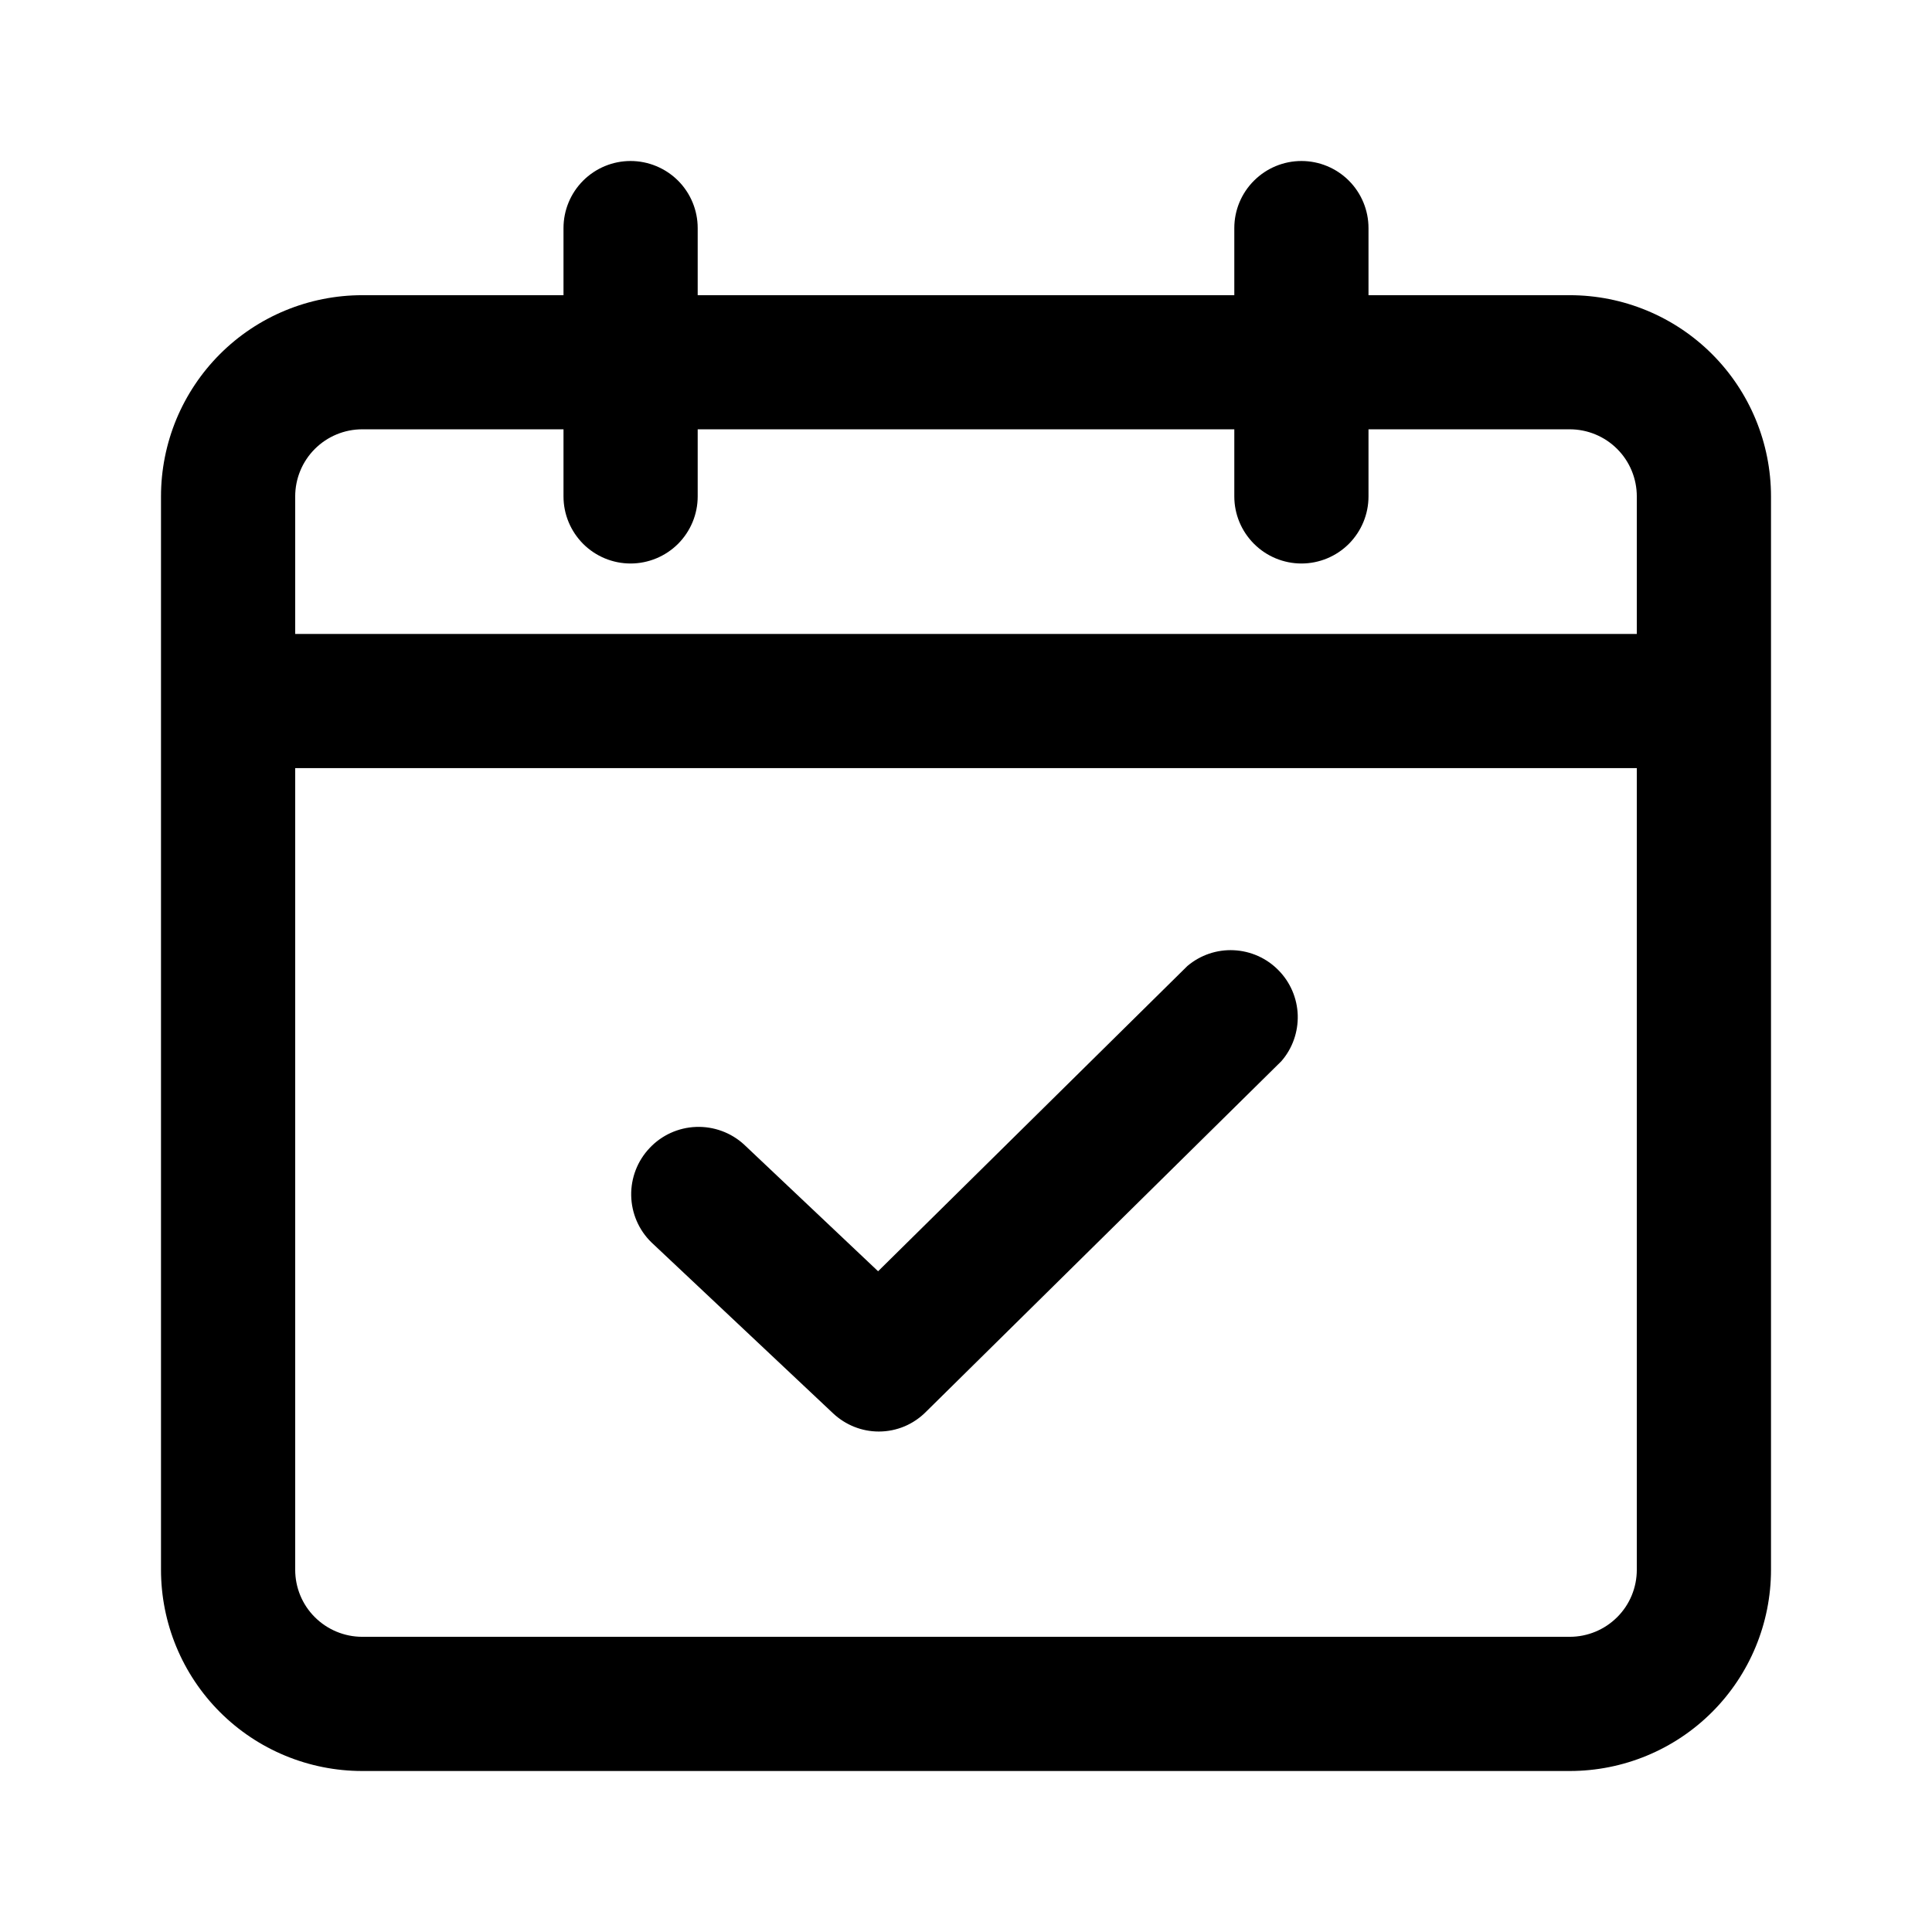
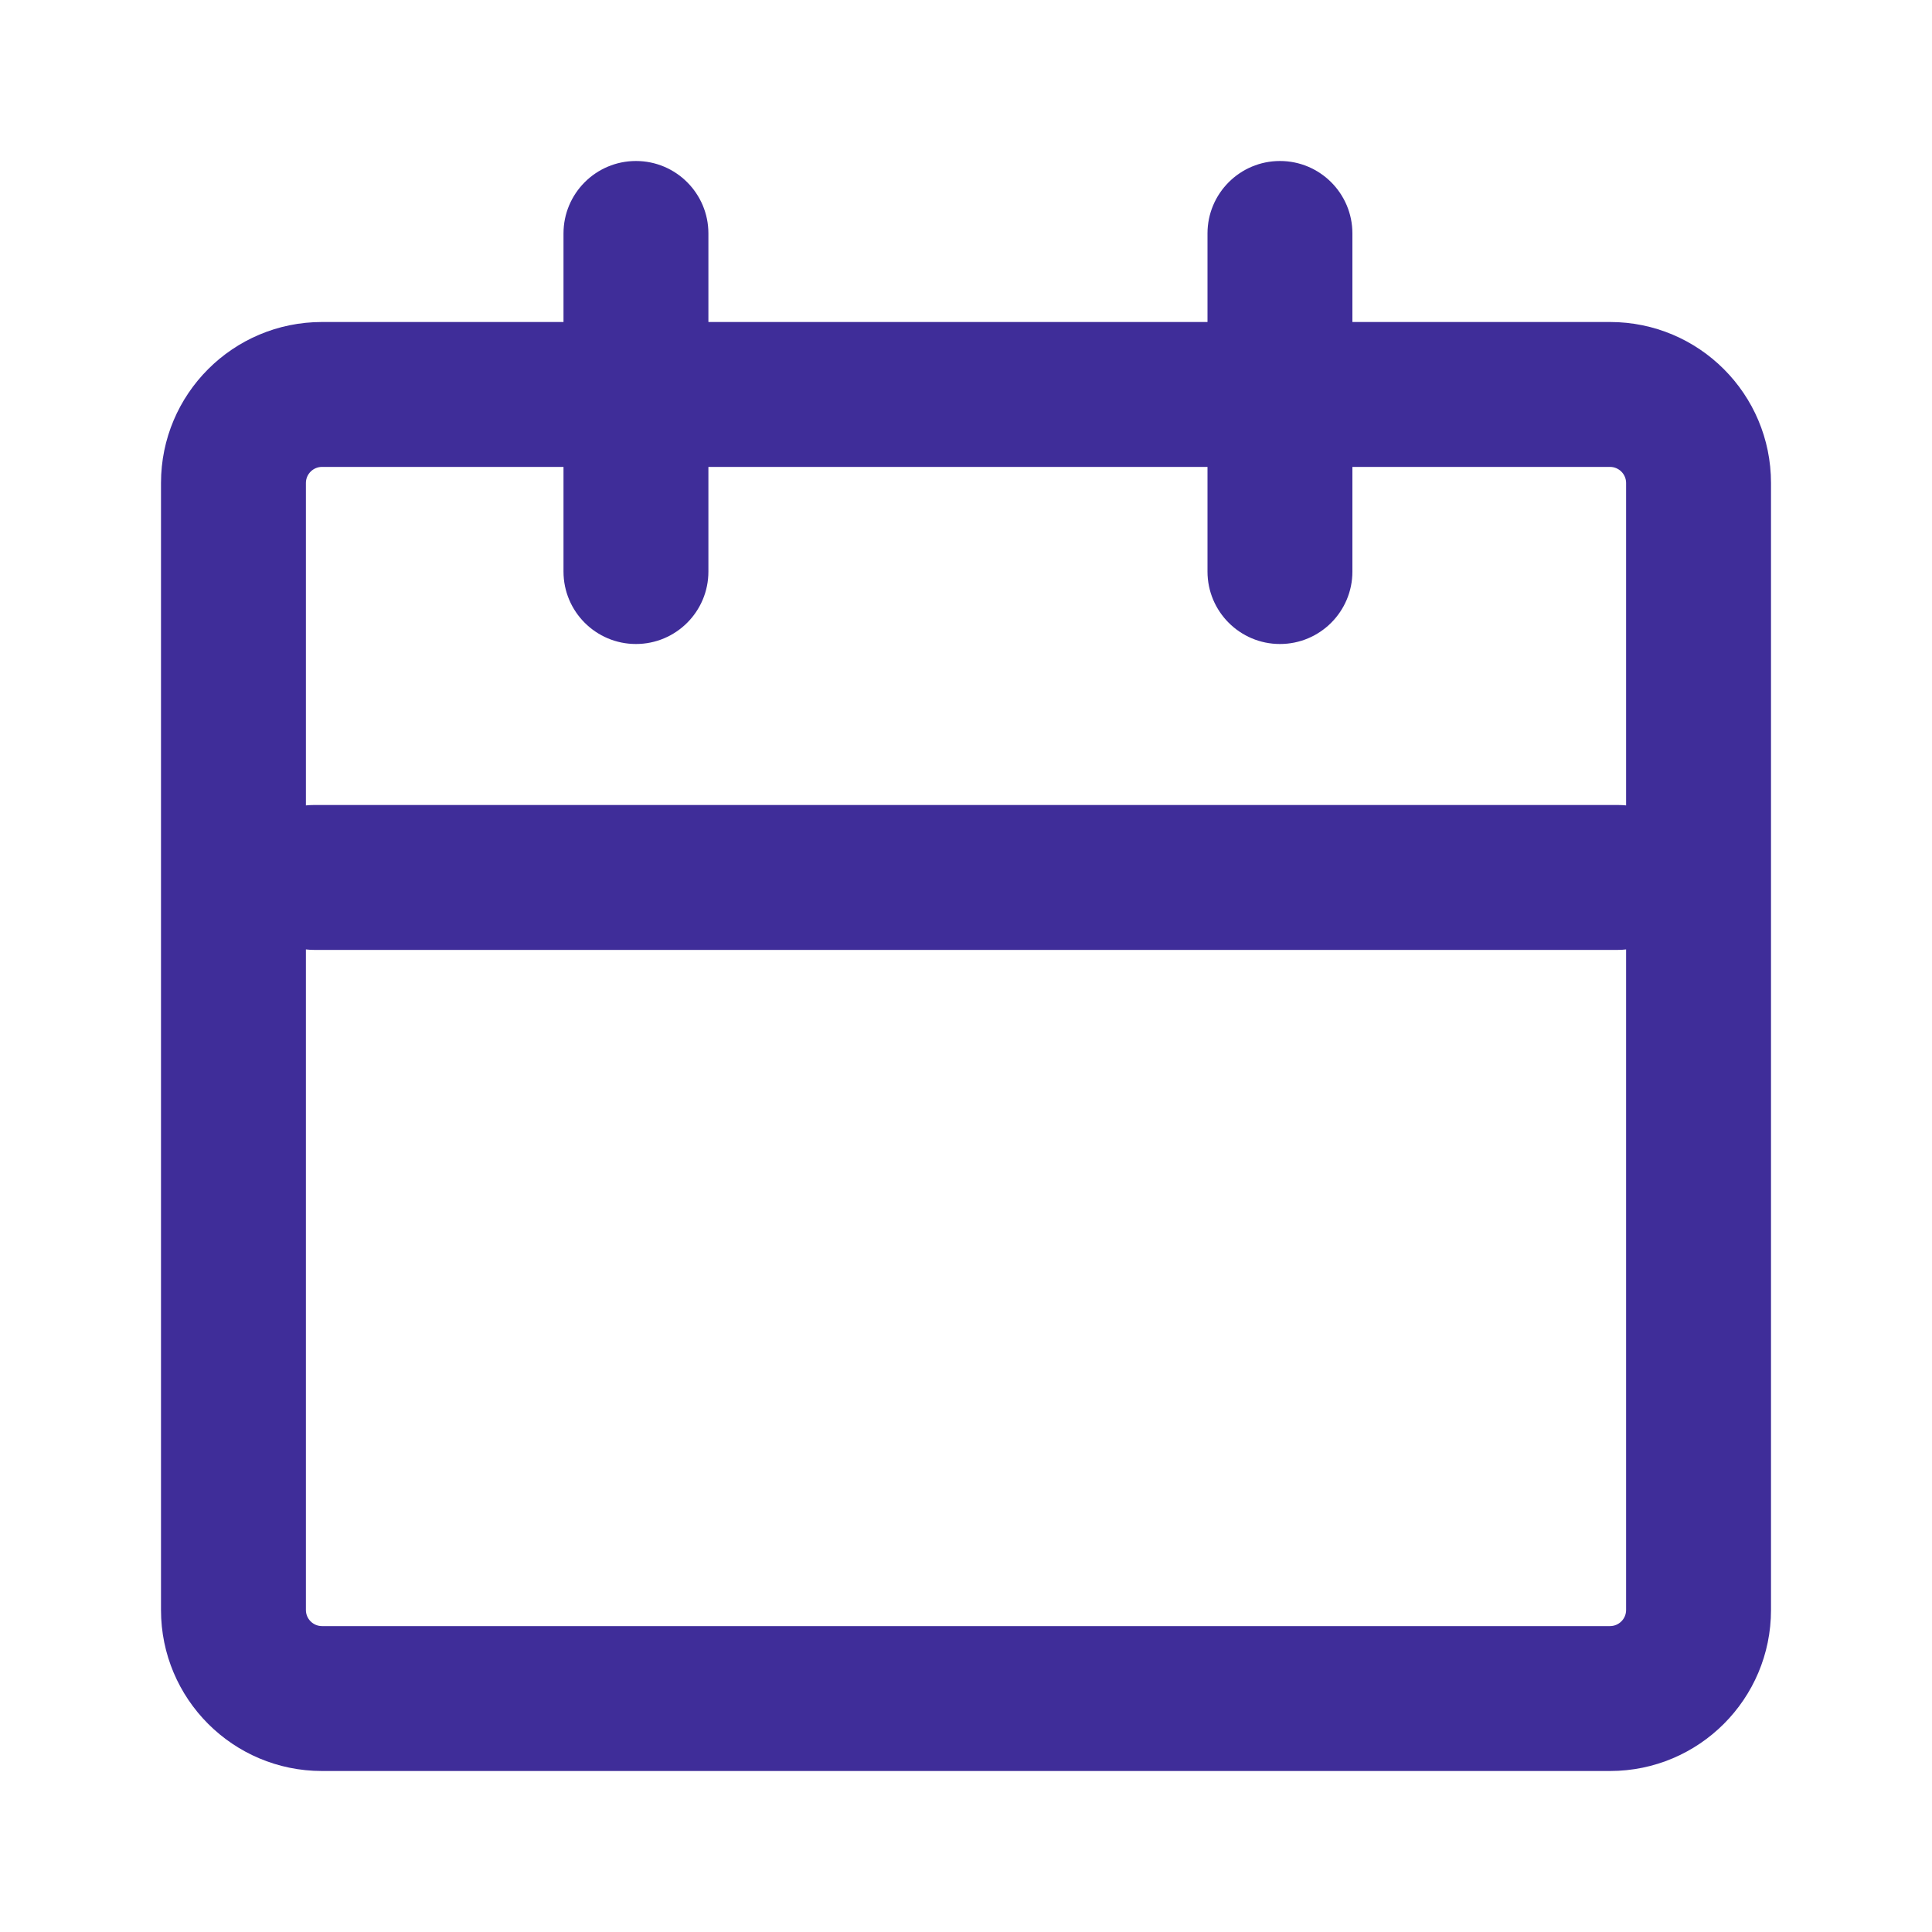
<svg xmlns="http://www.w3.org/2000/svg" width="24" height="24" viewBox="0 0 24 24" fill="none">
-   <path d="M19.5 22H4.5C3.837 22 3.201 21.737 2.732 21.268C2.263 20.799 2 20.163 2 19.5V6.167C2 5.838 2.065 5.513 2.19 5.21C2.316 4.907 2.5 4.631 2.732 4.399C3.201 3.93 3.837 3.667 4.5 3.667H7V2.833C7 2.612 7.088 2.4 7.244 2.244C7.4 2.088 7.612 2 7.833 2C8.054 2 8.266 2.088 8.423 2.244C8.579 2.4 8.667 2.612 8.667 2.833V3.667H15.333V2.833C15.333 2.612 15.421 2.4 15.578 2.244C15.734 2.088 15.946 2 16.167 2C16.388 2 16.6 2.088 16.756 2.244C16.912 2.4 17 2.612 17 2.833V3.667H19.5C20.163 3.667 20.799 3.93 21.268 4.399C21.737 4.868 22 5.504 22 6.167V19.5C22 20.163 21.737 20.799 21.268 21.268C20.799 21.737 20.163 22 19.5 22ZM3.667 9.542V19.5C3.667 19.721 3.754 19.933 3.911 20.089C4.067 20.245 4.279 20.333 4.5 20.333H19.5C19.721 20.333 19.933 20.245 20.089 20.089C20.246 19.933 20.333 19.721 20.333 19.5V9.542H3.667ZM3.667 7.875H20.333V6.167C20.333 5.946 20.246 5.734 20.089 5.577C19.933 5.421 19.721 5.333 19.5 5.333H17V6.167C17 6.388 16.912 6.599 16.756 6.756C16.6 6.912 16.388 7 16.167 7C15.946 7 15.734 6.912 15.578 6.756C15.421 6.599 15.333 6.388 15.333 6.167V5.333H8.667V6.167C8.667 6.388 8.579 6.599 8.423 6.756C8.266 6.912 8.054 7 7.833 7C7.612 7 7.4 6.912 7.244 6.756C7.088 6.599 7 6.388 7 6.167V5.333H4.5C4.279 5.333 4.067 5.421 3.911 5.577C3.754 5.734 3.667 5.946 3.667 6.167V7.875ZM10.917 17.783C10.706 17.783 10.504 17.702 10.35 17.558L8.092 15.433C7.935 15.28 7.845 15.071 7.841 14.851C7.837 14.632 7.919 14.42 8.07 14.261C8.22 14.101 8.428 14.007 8.647 13.999C8.866 13.991 9.08 14.069 9.242 14.217L10.908 15.792L14.75 12C14.911 11.864 15.116 11.794 15.326 11.804C15.536 11.814 15.734 11.902 15.881 12.052C16.029 12.201 16.114 12.401 16.121 12.61C16.127 12.82 16.055 13.025 15.917 13.183L11.508 17.533C11.431 17.612 11.339 17.675 11.238 17.718C11.136 17.761 11.027 17.783 10.917 17.783Z" fill="currentColor" />
+   <path fill-rule="evenodd" clip-rule="evenodd" d="M7.9 2C7.403 2 7 2.403 7 2.9V4H4C2.895 4 2 4.895 2 6V20C2 21.105 2.895 22 4 22H20C21.105 22 22 21.105 22 20V6C22 4.895 21.105 4 20 4H16.8V2.9C16.8 2.403 16.397 2 15.9 2C15.403 2 15 2.403 15 2.9V4H8.8V2.9C8.8 2.403 8.397 2 7.9 2ZM7 5.8V7.1C7 7.597 7.403 8 7.9 8C8.397 8 8.8 7.597 8.8 7.1V5.8H15V7.1C15 7.597 15.403 8 15.9 8C16.397 8 16.8 7.597 16.8 7.1V5.8H20C20.11 5.8 20.2 5.89 20.2 6V10.005C20.167 10.002 20.134 10 20.1 10L3.9 10C3.866 10 3.833 10.002 3.8 10.005V6C3.8 5.89 3.89 5.8 4 5.8H7ZM3.8 11.794V20C3.8 20.11 3.89 20.2 4 20.2H20C20.11 20.2 20.2 20.11 20.2 20V11.794C20.167 11.798 20.134 11.8 20.1 11.8L3.9 11.8C3.866 11.8 3.833 11.798 3.8 11.794Z" fill="#3F2D99" />
</svg>
